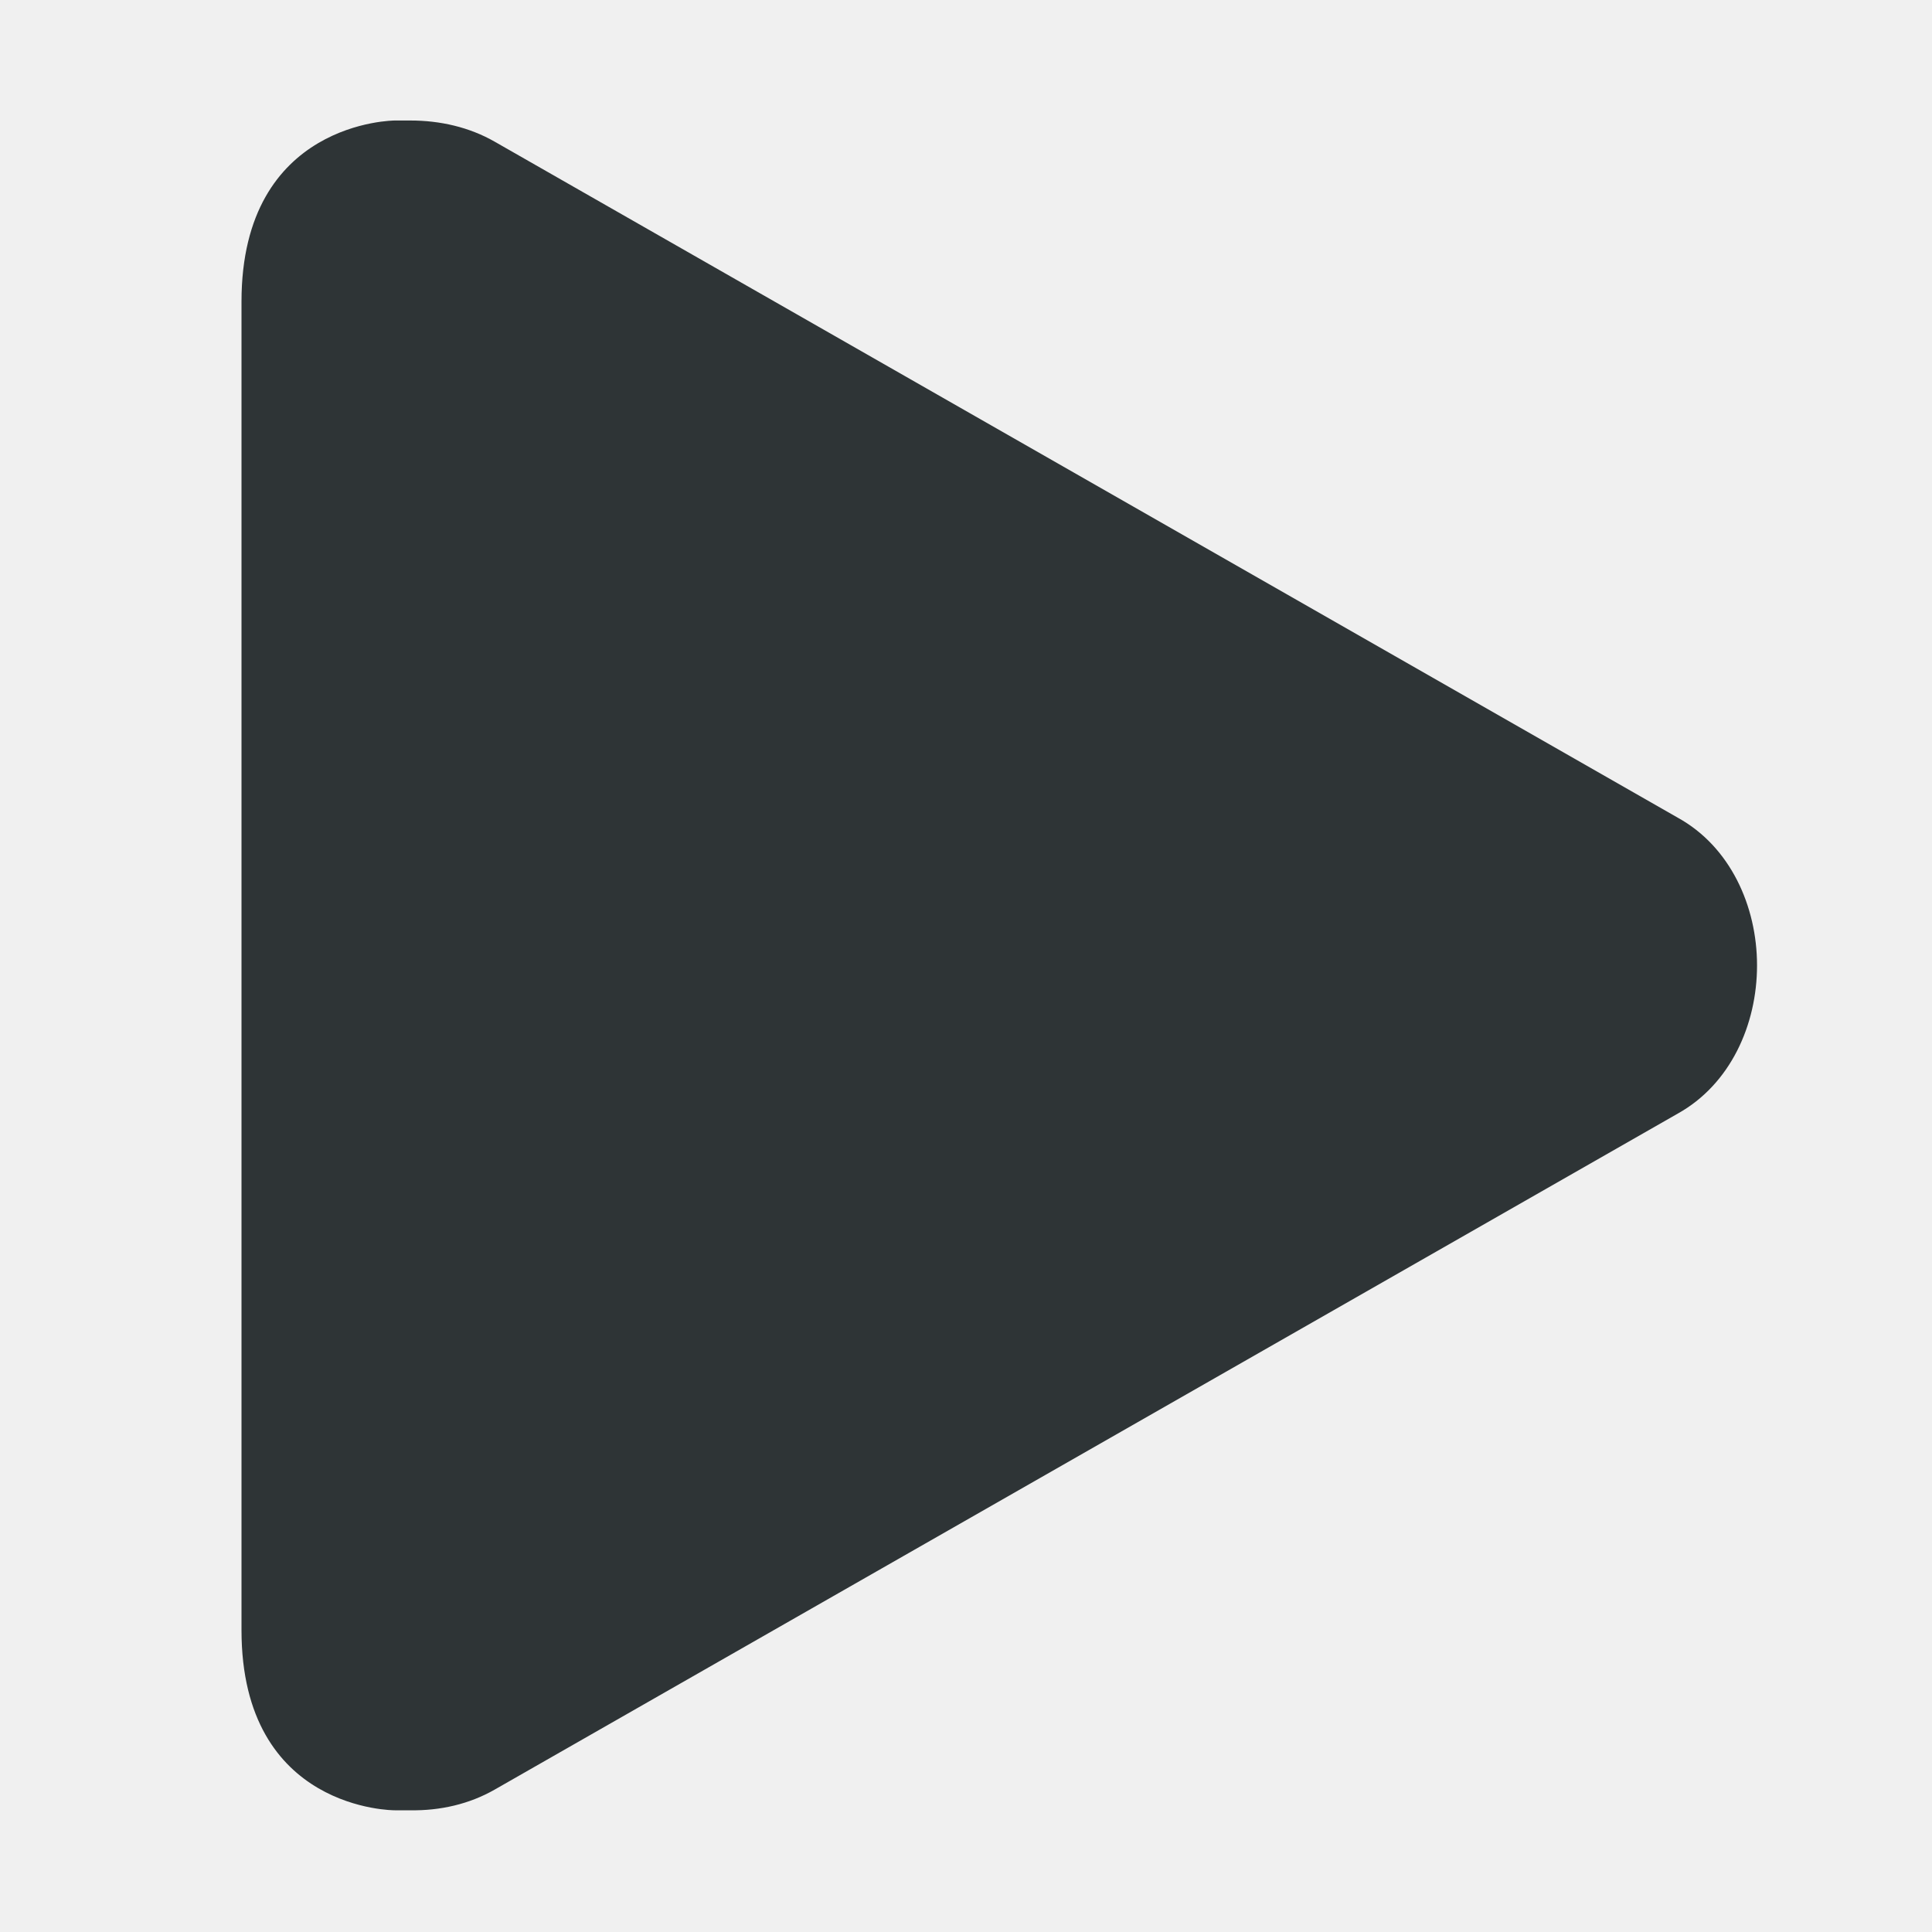
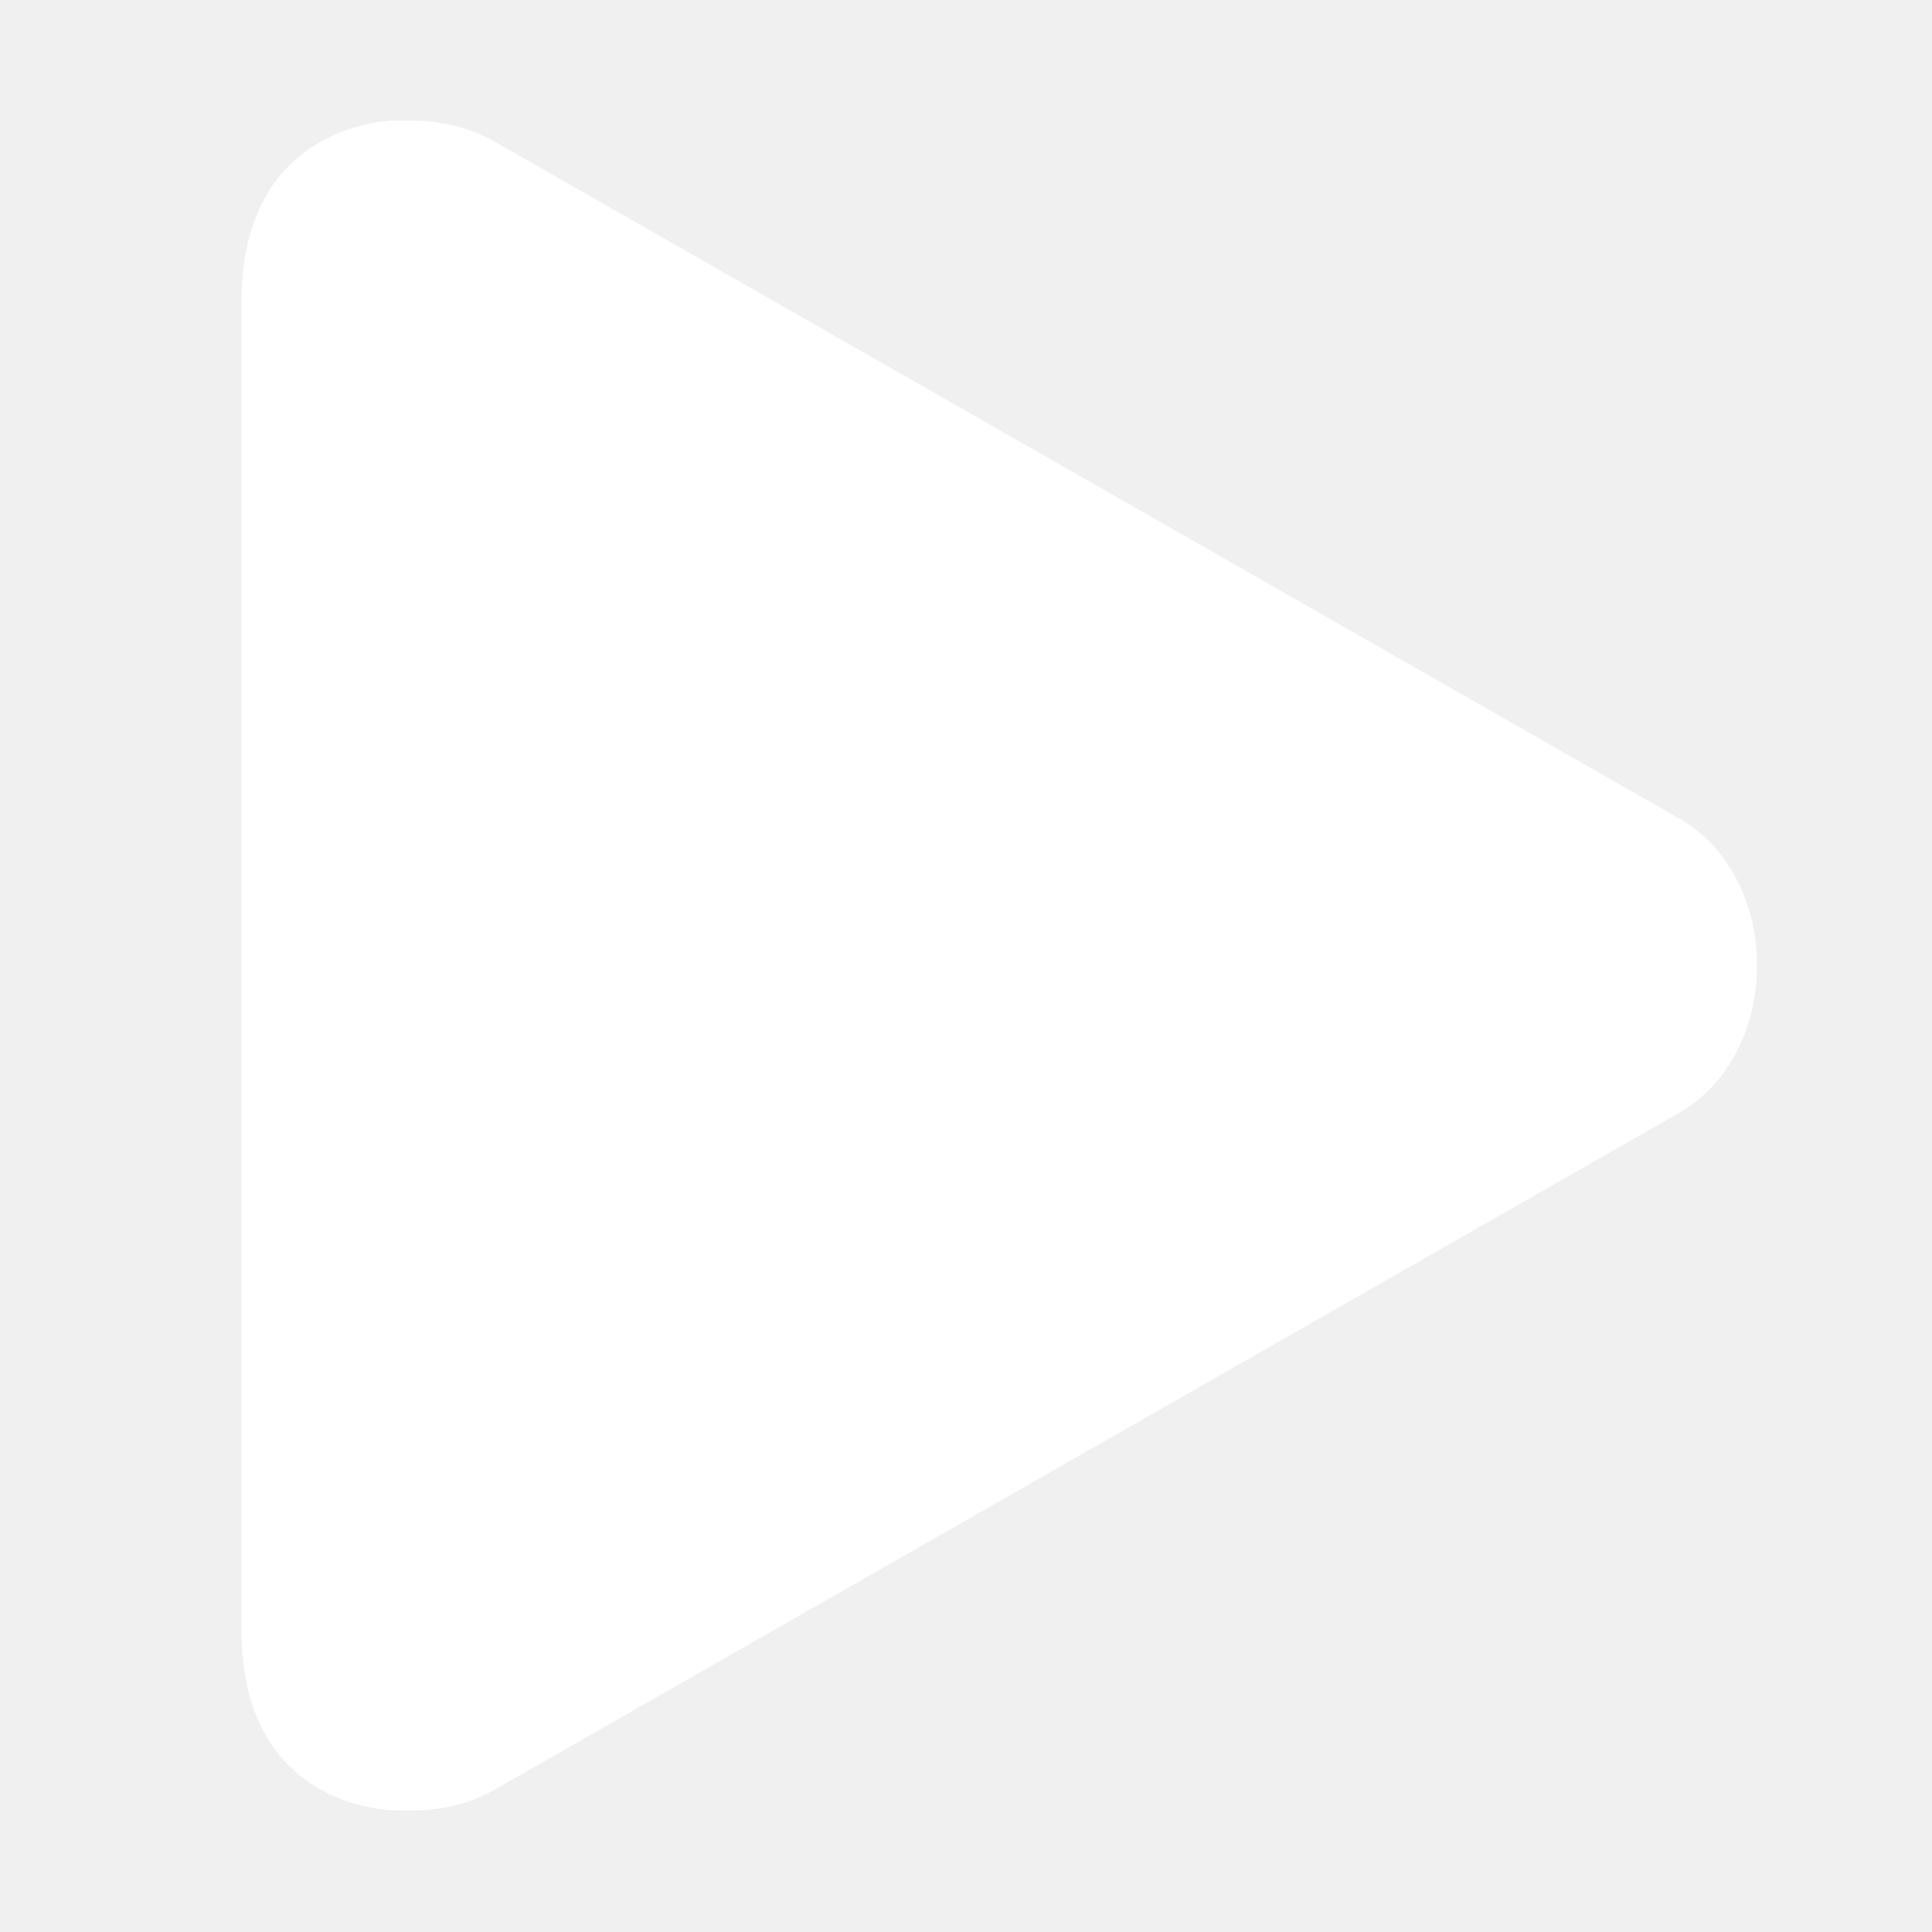
<svg xmlns="http://www.w3.org/2000/svg" height="16px" viewBox="0 0 16 16" width="16px">
-   <path d="m 2 2.5 v 11 c 0 1.5 1.27 1.492 1.27 1.492 h 0.129 c 0.246 0.004 0.488 -0.051 0.699 -0.172 l 9.797 -5.598 c 0.434 -0.242 0.656 -0.734 0.656 -1.227 c 0 -0.492 -0.223 -0.984 -0.656 -1.223 l -9.797 -5.598 c -0.211 -0.121 -0.453 -0.176 -0.699 -0.176 h -0.129 s -1.27 0 -1.27 1.5 z m 0 0" fill="#2e3436" />
+   <path d="m 2 2.5 v 11 c 0 1.5 1.27 1.492 1.27 1.492 h 0.129 c 0.246 0.004 0.488 -0.051 0.699 -0.172 l 9.797 -5.598 c 0.434 -0.242 0.656 -0.734 0.656 -1.227 c 0 -0.492 -0.223 -0.984 -0.656 -1.223 l -9.797 -5.598 c -0.211 -0.121 -0.453 -0.176 -0.699 -0.176 h -0.129 s -1.27 0 -1.27 1.5 z m 0 0" fill="#ffffff" />
</svg>
